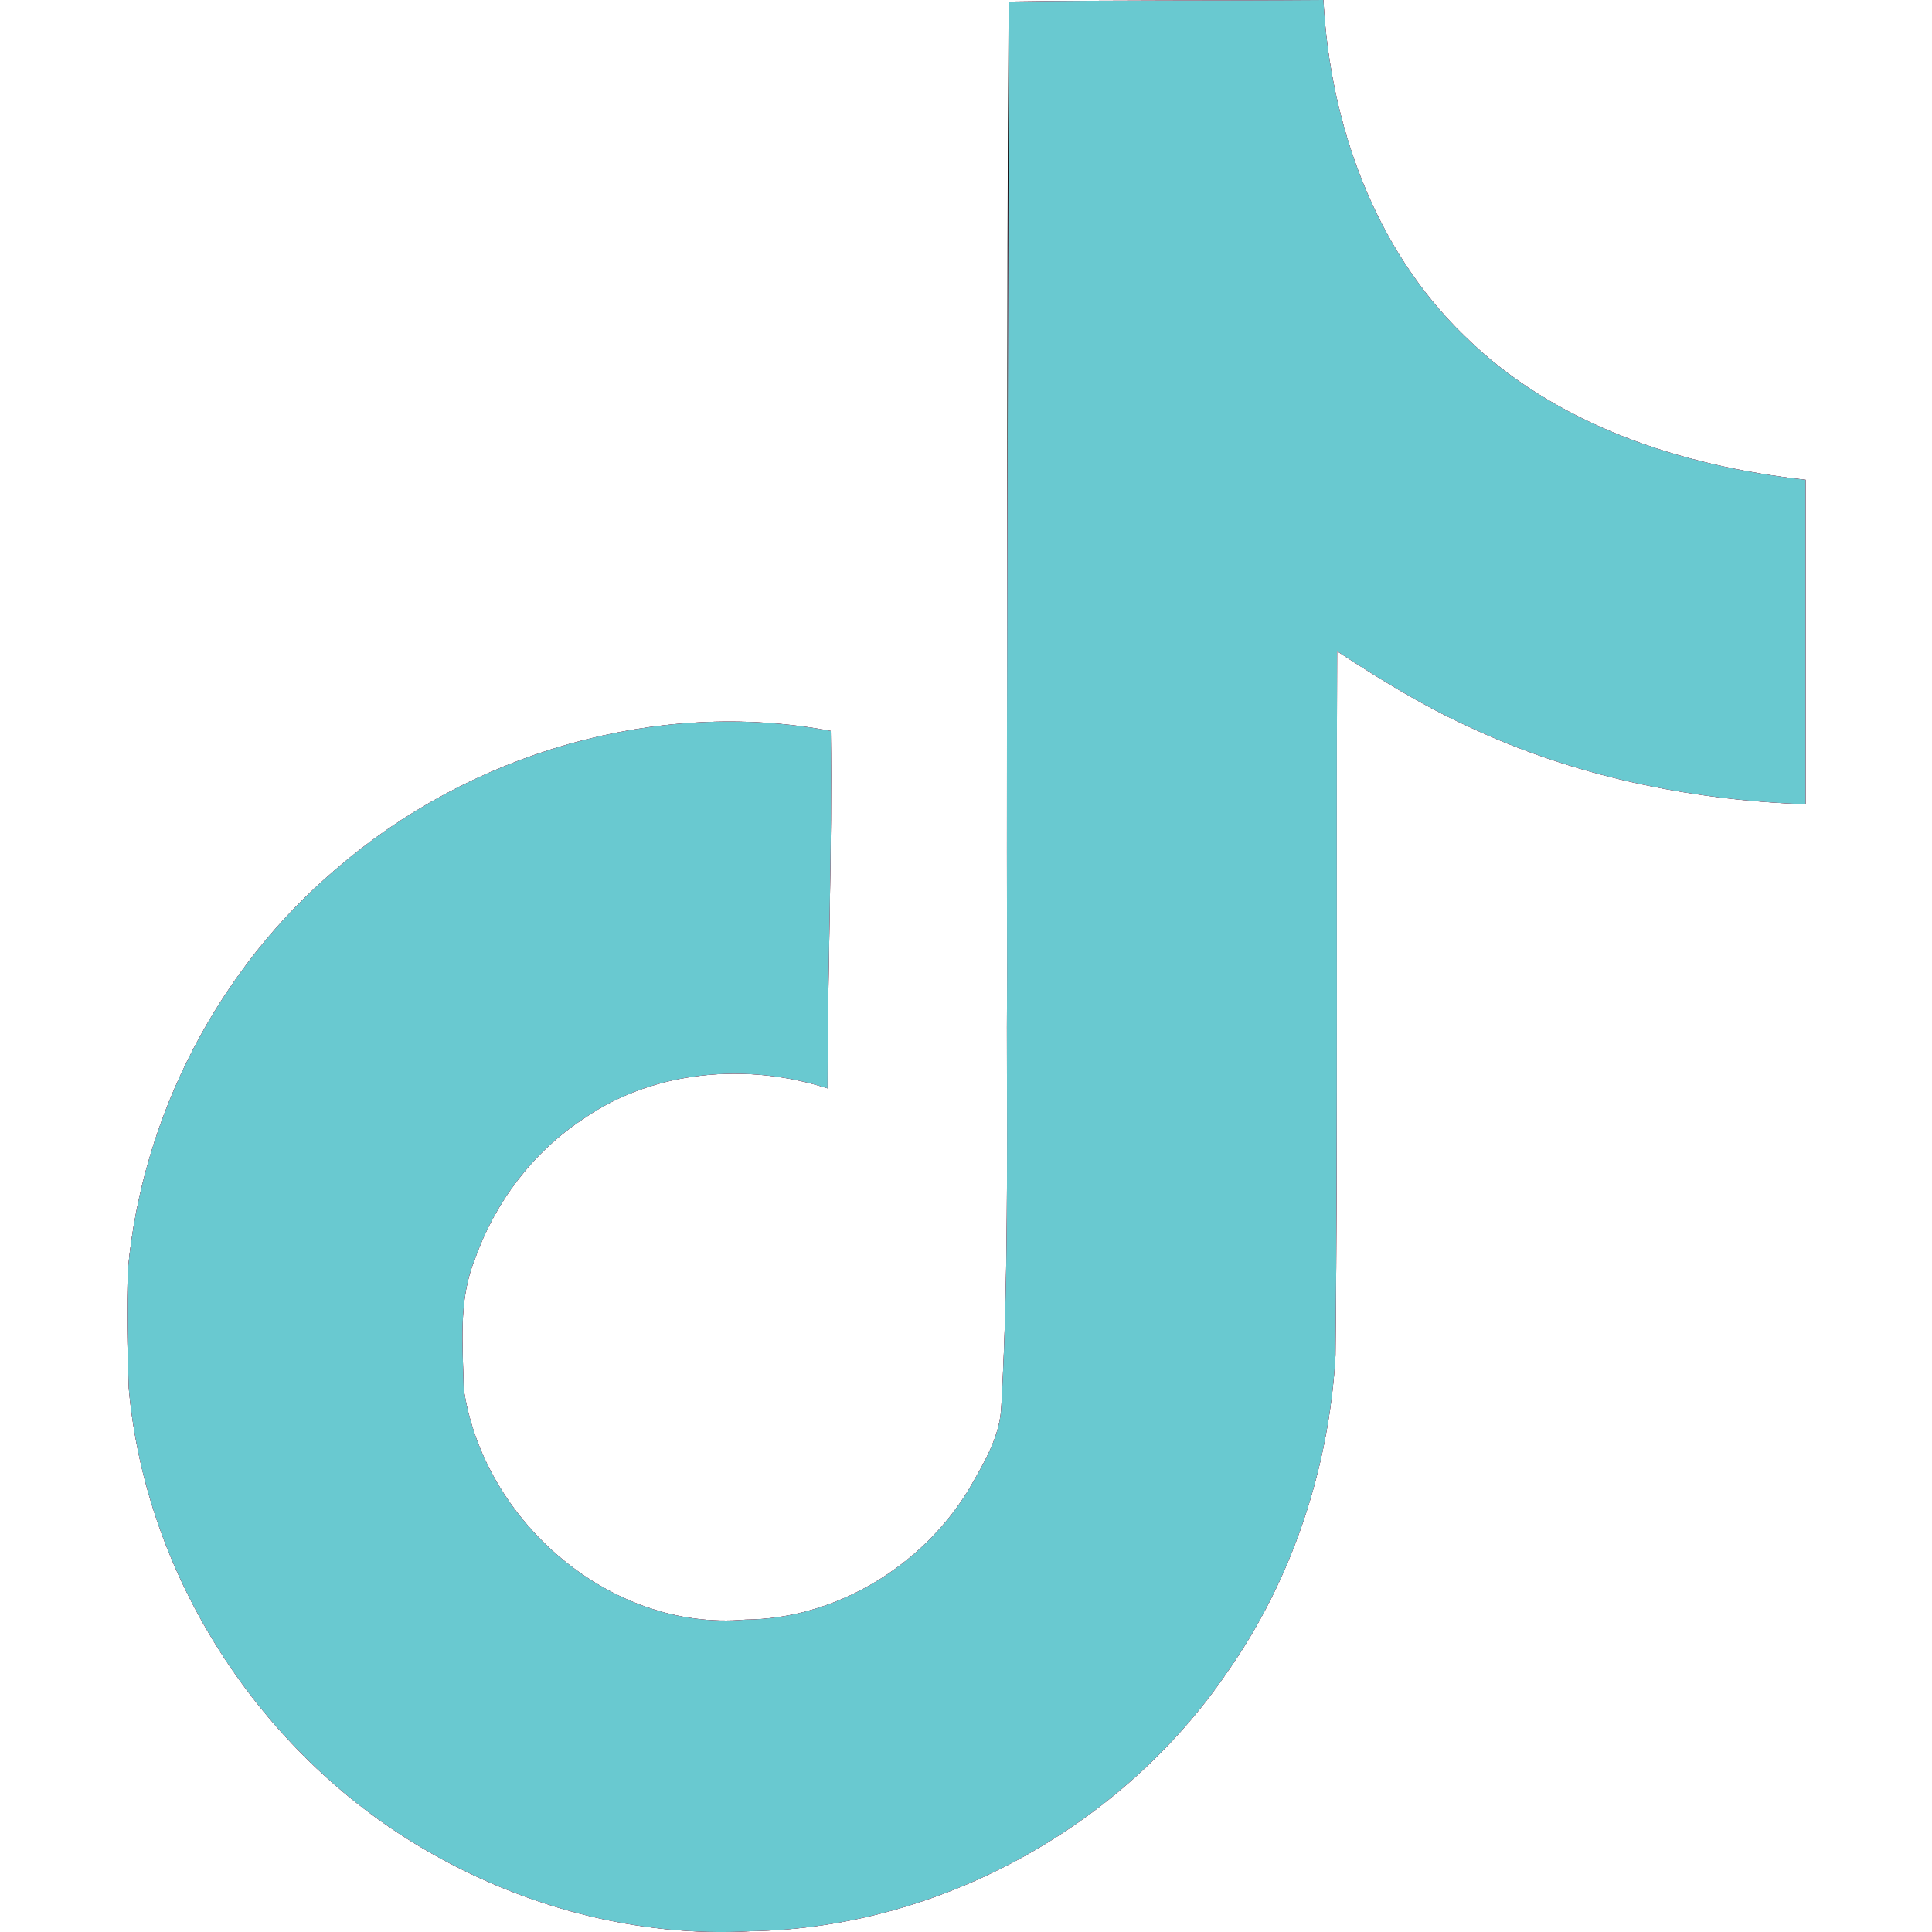
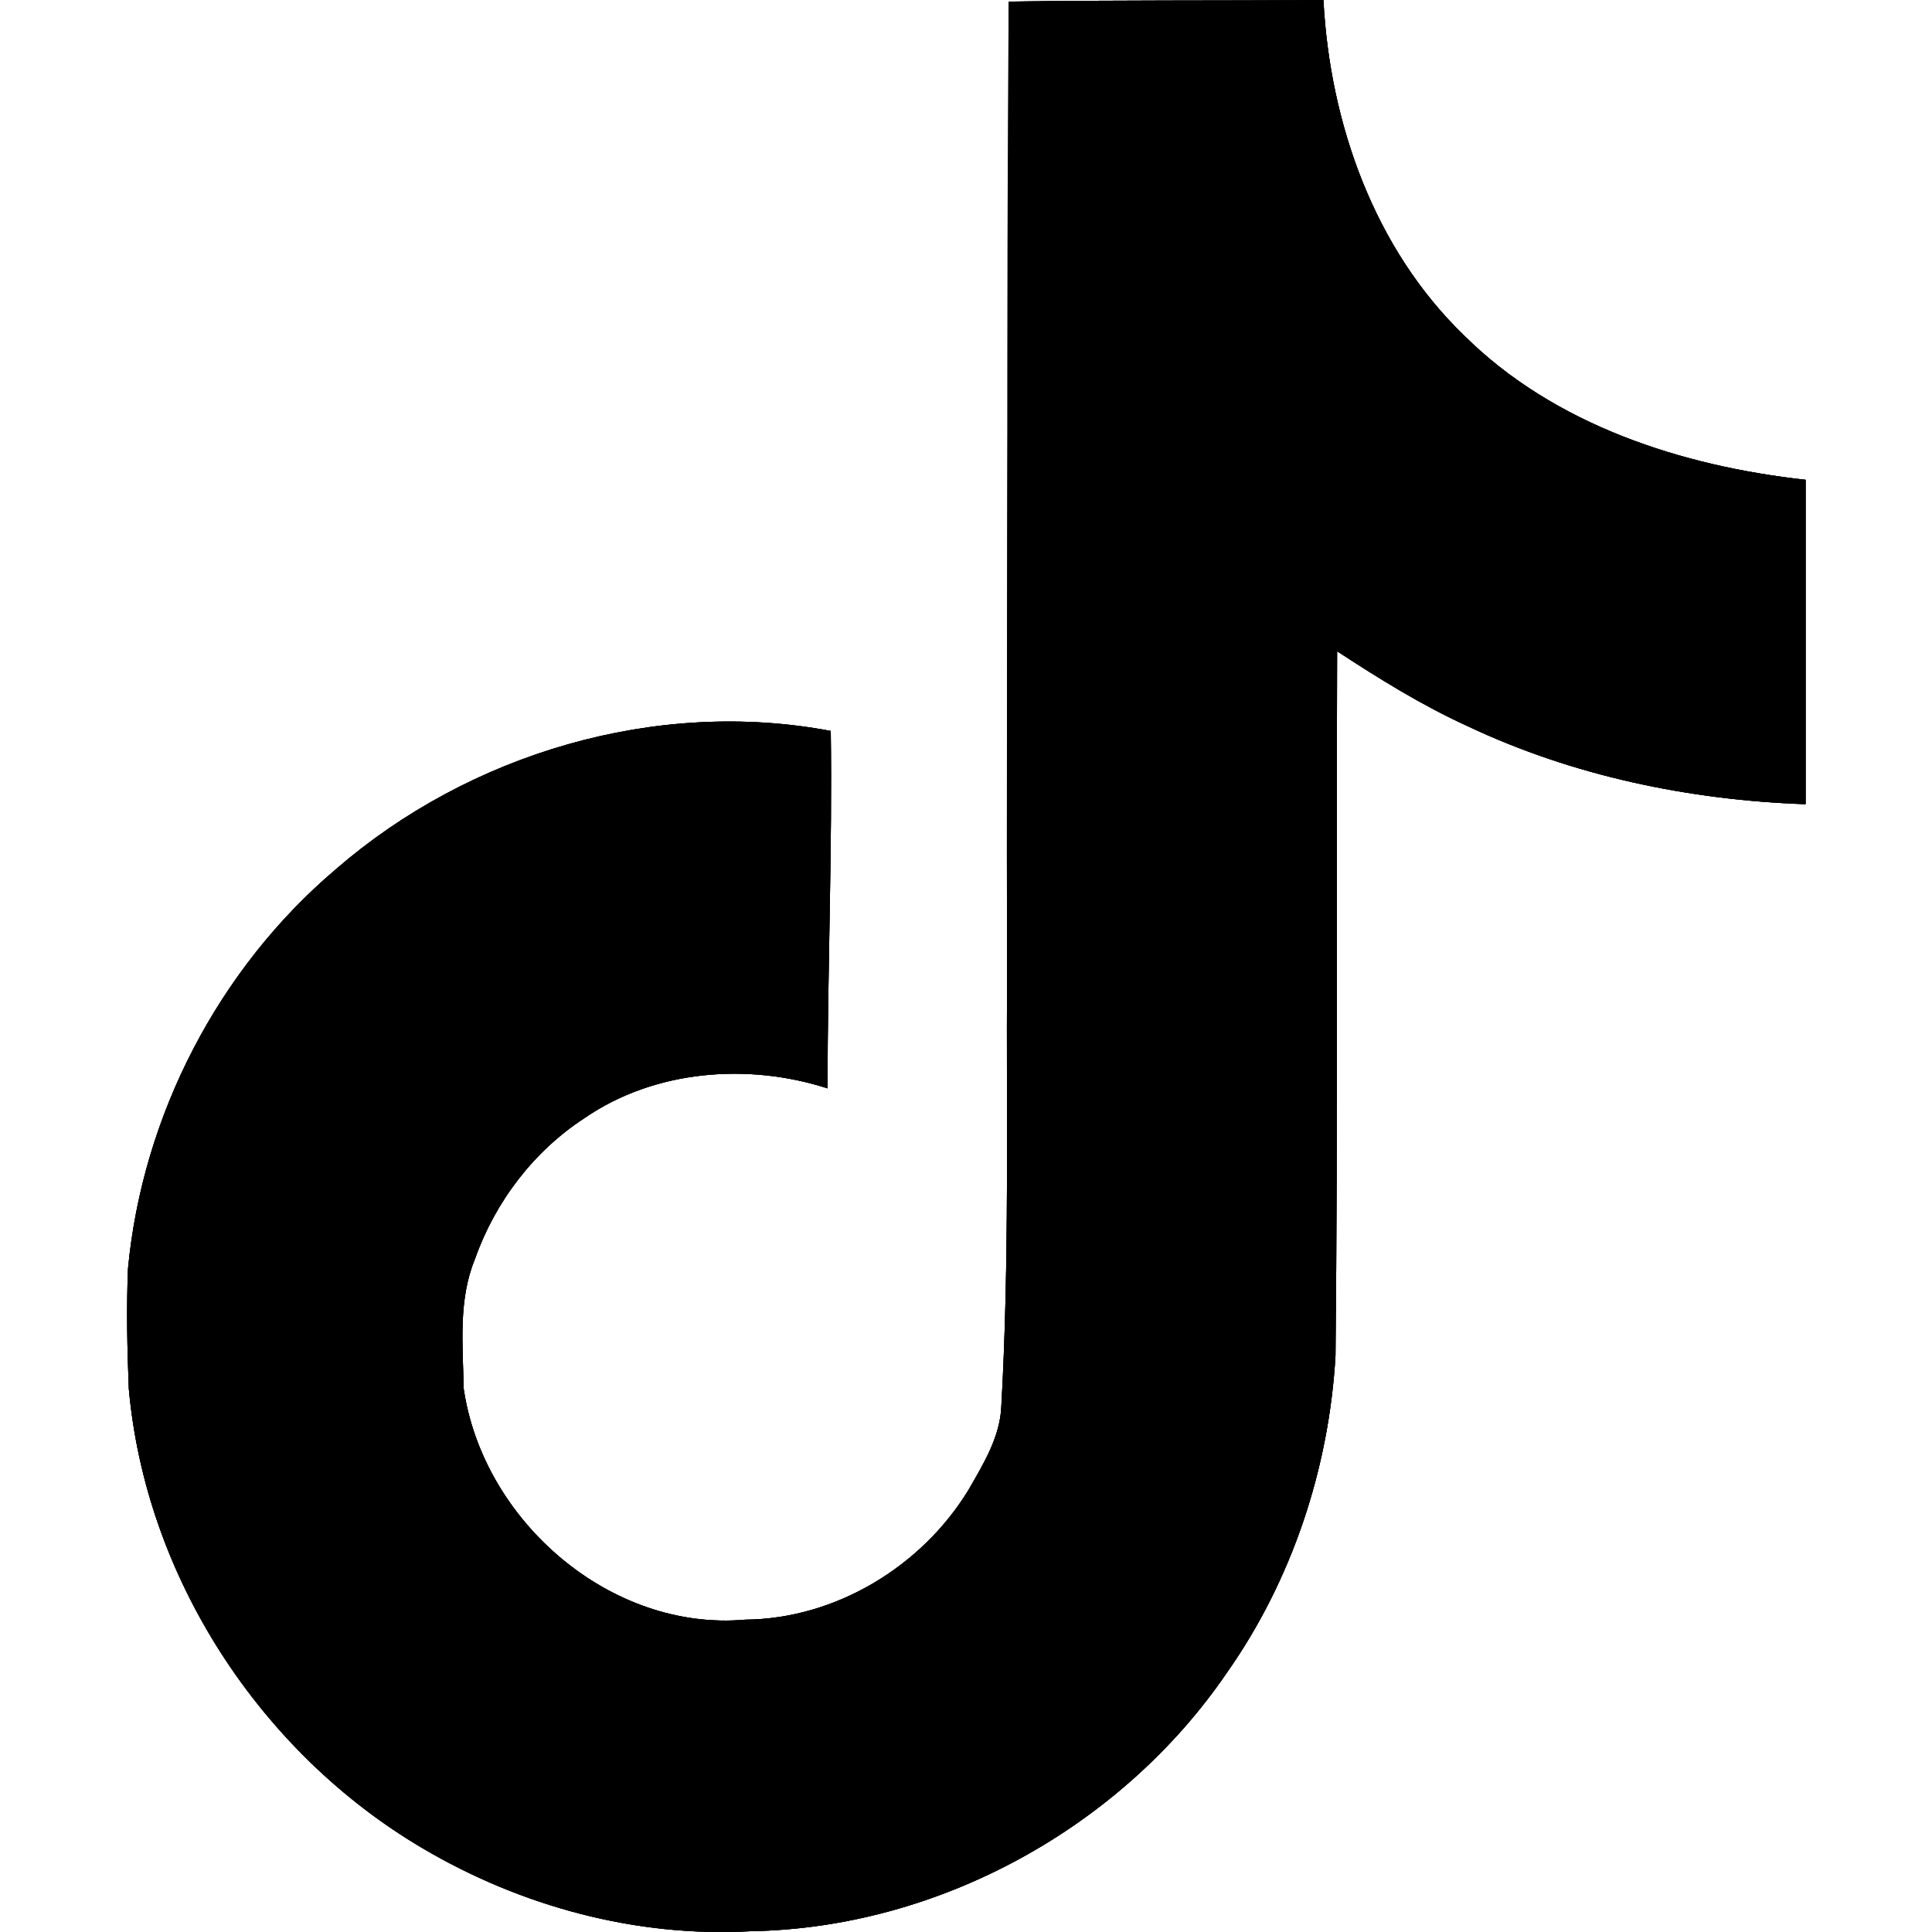
<svg xmlns="http://www.w3.org/2000/svg" width="24px" height="24px" viewBox="0 0 24 24" version="1.1">
  <path d="M12.53.02C13.84 0 15.14.01 16.44 0c.08 1.53.63 3.09 1.75 4.17 1.12 1.11 2.7 1.62 4.24 1.79v4.03c-1.44-.05-2.89-.35-4.2-.97-.57-.26-1.1-.59-1.62-.93-.01 2.92.01 5.84-.02 8.75-.08 1.4-.54 2.79-1.35 3.94-1.31 1.92-3.58 3.17-5.91 3.21-1.43.08-2.86-.31-4.08-1.03-2.02-1.19-3.44-3.37-3.65-5.71-.02-.5-.03-1-.01-1.49.18-1.9 1.12-3.72 2.58-4.96 1.66-1.44 3.98-2.13 6.15-1.72.02 1.48-.04 2.96-.04 4.44-.99-.32-2.15-.23-3.02.37-.63.41-1.11 1.04-1.36 1.75-.21.51-.15 1.07-.14 1.61.24 1.64 1.82 3.02 3.5 2.87 1.12-.01 2.19-.66 2.77-1.61.19-.33.4-.67.41-1.06.1-1.79.06-3.57.07-5.36.01-4.03-.01-8.05.02-12.07z" fill="#000000" />
-   <path d="M12.53.02c0 4.02-.03 8.04-.02 12.07-.01 1.79.03 3.57-.07 5.36-.01.39-.22.73-.41 1.06-.58.95-1.65 1.6-2.77 1.61-1.68.15-3.26-1.23-3.5-2.87-.01-.54-.07-1.1.14-1.61.25-.71.73-1.34 1.36-1.75.87-.6 2.03-.69 3.02-.37 0-1.48.06-2.96.04-4.44-2.17-.41-4.49.28-6.15 1.72-1.46 1.24-2.4 3.06-2.58 4.96-.02.49-.01.99.01 1.49.21 2.34 1.63 4.52 3.65 5.71 1.22.72 2.65 1.11 4.08 1.03 2.33-.04 4.6-1.29 5.91-3.21.81-1.15 1.27-2.54 1.35-3.94.03-2.91.01-5.83.02-8.75.52.34 1.05.67 1.62.93 1.31.62 2.76.92 4.2.97v-4.03c-1.54-.17-3.12-.68-4.24-1.79-1.12-1.08-1.67-2.64-1.75-4.17-1.3.01-2.6 0-3.91.02z" fill="#EE1D52" />
-   <path d="M12.53.02c0 4.02-.03 8.04-.02 12.07-.01 1.79.03 3.57-.07 5.36-.01.39-.22.73-.41 1.06-.58.95-1.65 1.6-2.77 1.61-1.68.15-3.26-1.23-3.5-2.87-.01-.54-.07-1.1.14-1.61.25-.71.73-1.34 1.36-1.75.87-.6 2.03-.69 3.02-.37 0-1.48.06-2.96.04-4.44-2.17-.41-4.49.28-6.15 1.72-1.46 1.24-2.4 3.06-2.58 4.96-.02.49-.01.99.01 1.49.21 2.34 1.63 4.52 3.65 5.71 1.22.72 2.65 1.11 4.08 1.03 2.33-.04 4.6-1.29 5.91-3.21.81-1.15 1.27-2.54 1.35-3.94.03-2.91.01-5.83.02-8.75.52.34 1.05.67 1.62.93 1.31.62 2.76.92 4.2.97v-4.03c-1.54-.17-3.12-.68-4.24-1.79-1.12-1.08-1.67-2.64-1.75-4.17-1.3.01-2.6 0-3.91.02z" fill="#69C9D0" />
+   <path d="M12.53.02c0 4.02-.03 8.04-.02 12.07-.01 1.79.03 3.57-.07 5.36-.01.39-.22.73-.41 1.06-.58.95-1.65 1.6-2.77 1.61-1.68.15-3.26-1.23-3.5-2.87-.01-.54-.07-1.1.14-1.61.25-.71.73-1.34 1.36-1.75.87-.6 2.03-.69 3.02-.37 0-1.48.06-2.96.04-4.44-2.17-.41-4.49.28-6.15 1.72-1.46 1.24-2.4 3.06-2.58 4.96-.02.49-.01.99.01 1.49.21 2.34 1.63 4.52 3.65 5.71 1.22.72 2.65 1.11 4.08 1.03 2.33-.04 4.6-1.29 5.91-3.21.81-1.15 1.27-2.54 1.35-3.94.03-2.91.01-5.83.02-8.75.52.34 1.05.67 1.62.93 1.31.62 2.76.92 4.2.97v-4.03c-1.54-.17-3.12-.68-4.24-1.79-1.12-1.08-1.67-2.64-1.75-4.17-1.3.01-2.6 0-3.91.02z" fill="#000000" />
+   <path d="M12.53.02c0 4.02-.03 8.04-.02 12.07-.01 1.79.03 3.57-.07 5.36-.01.39-.22.73-.41 1.06-.58.95-1.65 1.6-2.77 1.61-1.68.15-3.26-1.23-3.5-2.87-.01-.54-.07-1.1.14-1.61.25-.71.73-1.34 1.36-1.75.87-.6 2.03-.69 3.02-.37 0-1.48.06-2.96.04-4.44-2.17-.41-4.49.28-6.15 1.72-1.46 1.24-2.4 3.06-2.58 4.96-.02.49-.01.99.01 1.49.21 2.34 1.63 4.52 3.65 5.71 1.22.72 2.65 1.11 4.08 1.03 2.33-.04 4.6-1.29 5.91-3.21.81-1.15 1.27-2.54 1.35-3.94.03-2.91.01-5.83.02-8.75.52.34 1.05.67 1.62.93 1.31.62 2.76.92 4.2.97v-4.03c-1.54-.17-3.12-.68-4.24-1.79-1.12-1.08-1.67-2.64-1.75-4.17-1.3.01-2.6 0-3.91.02z" fill="#000000" />
</svg>
